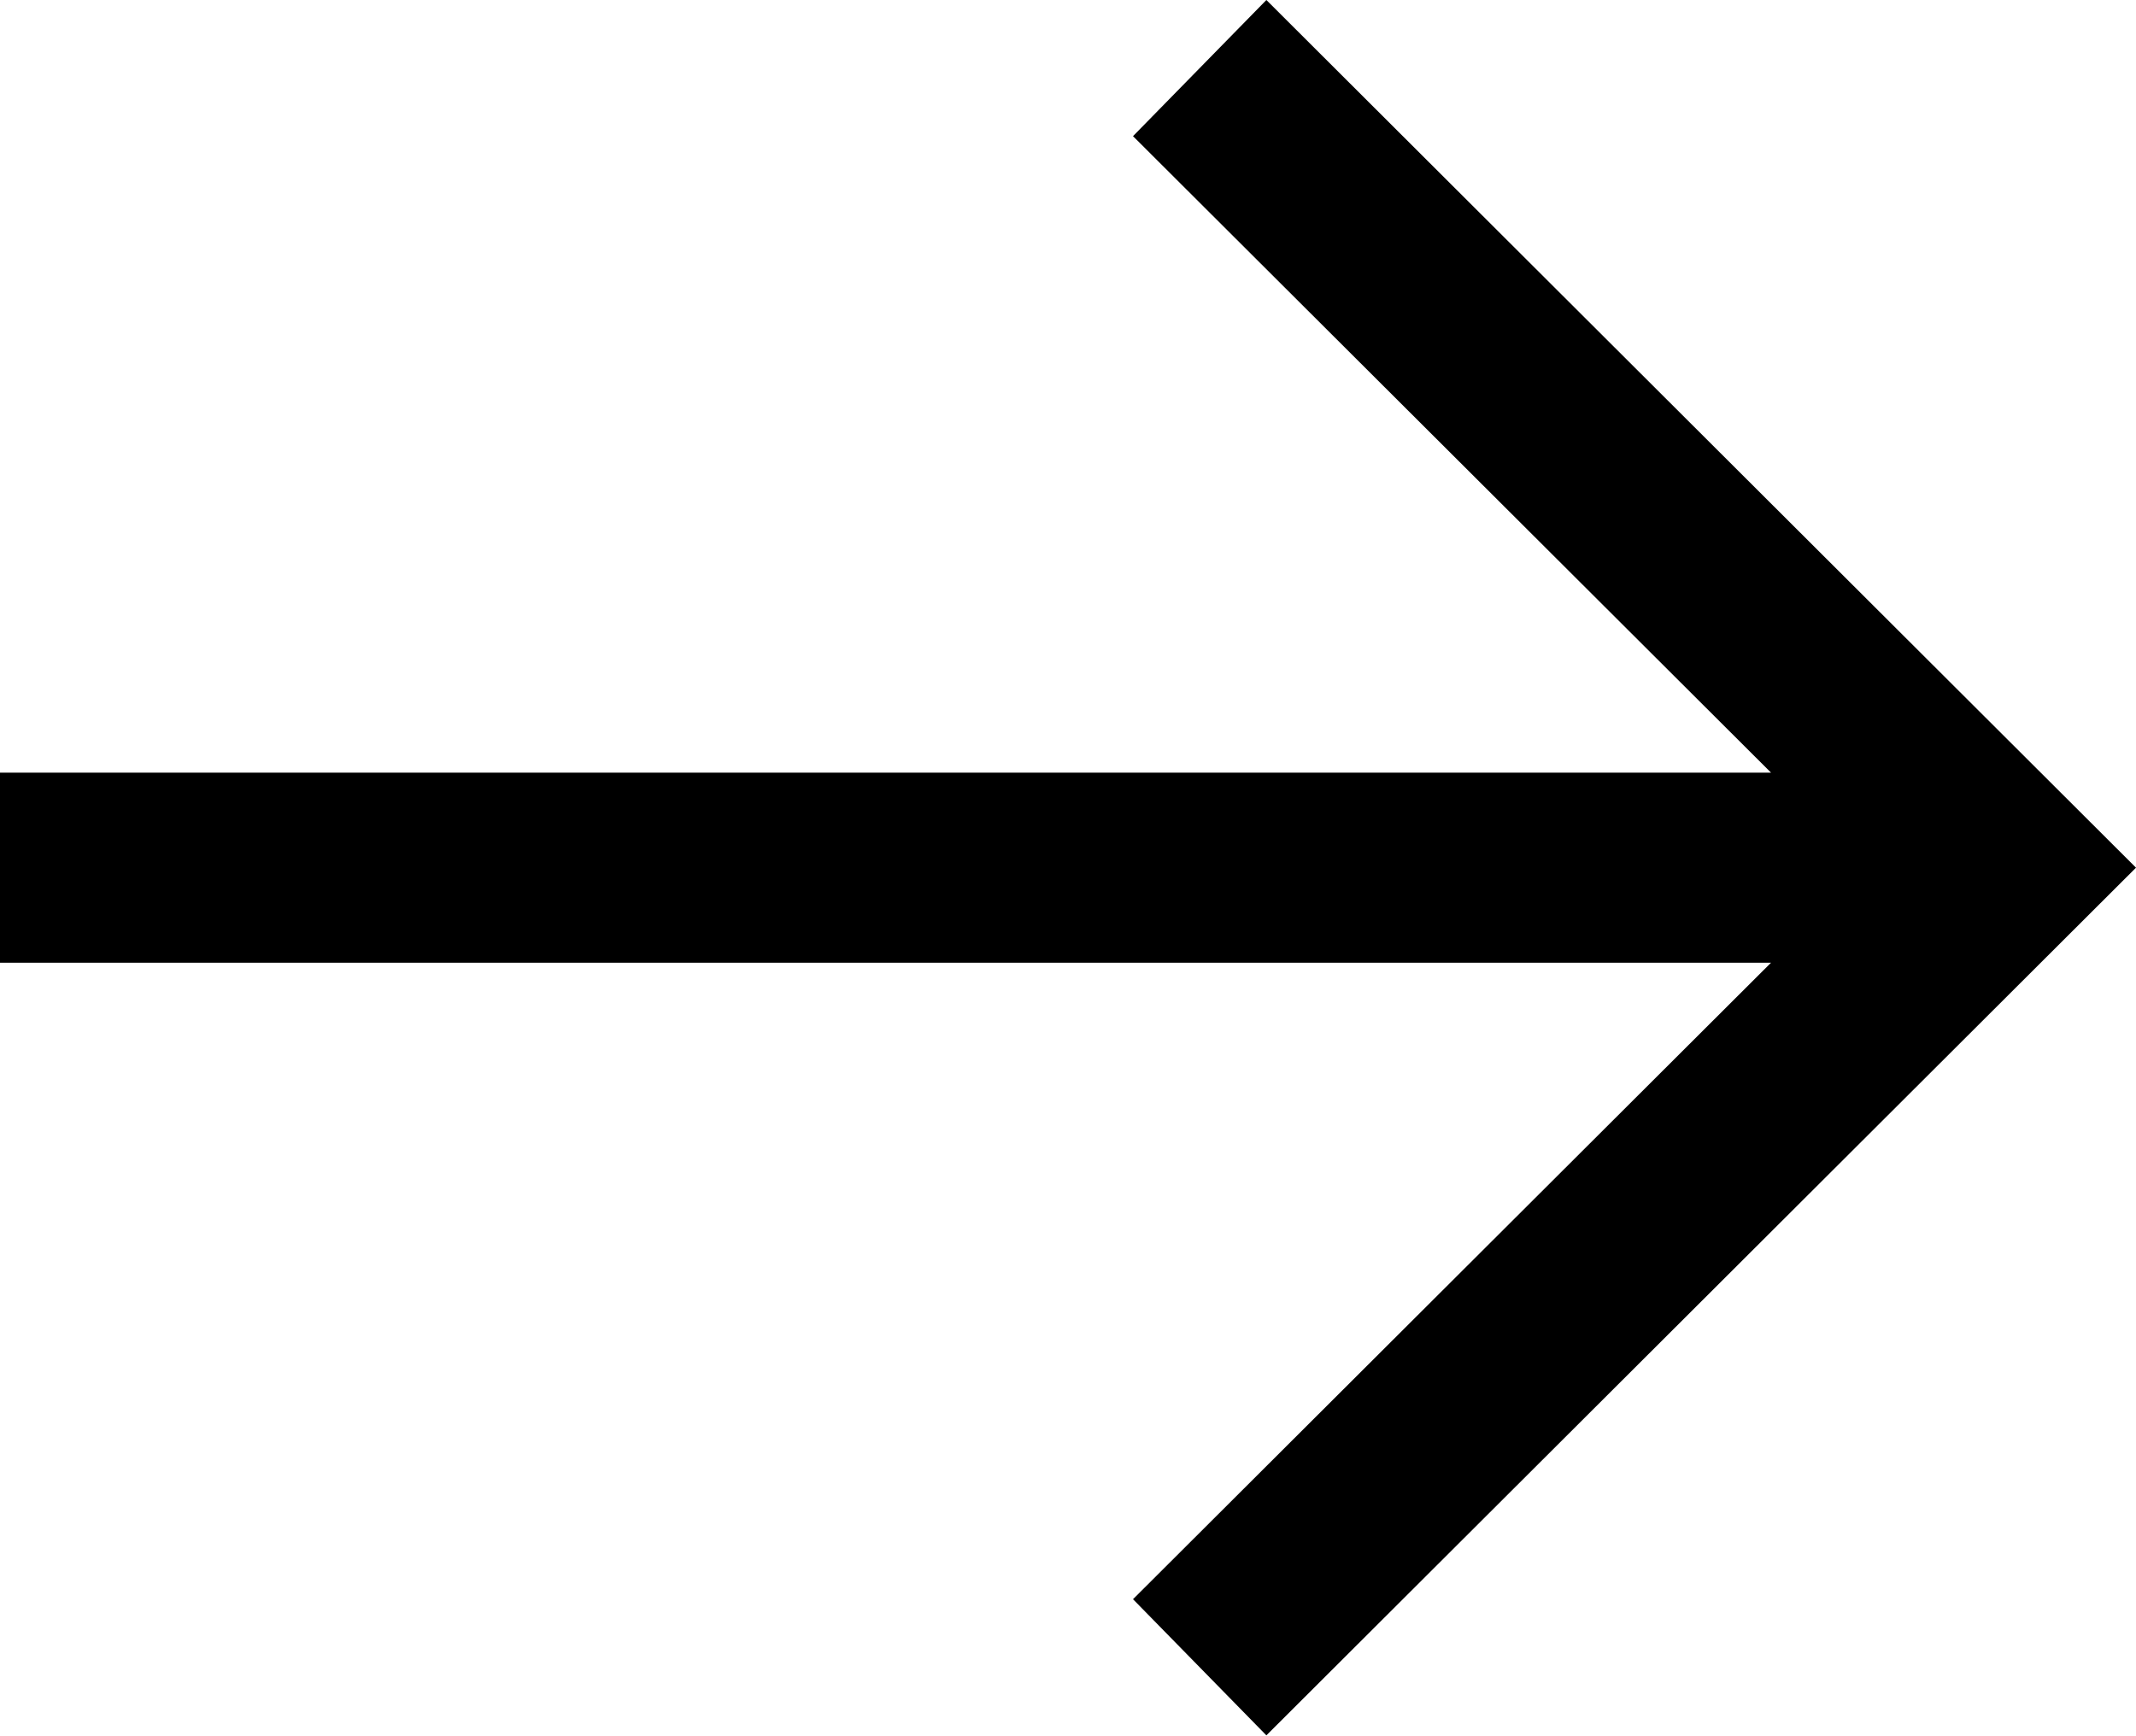
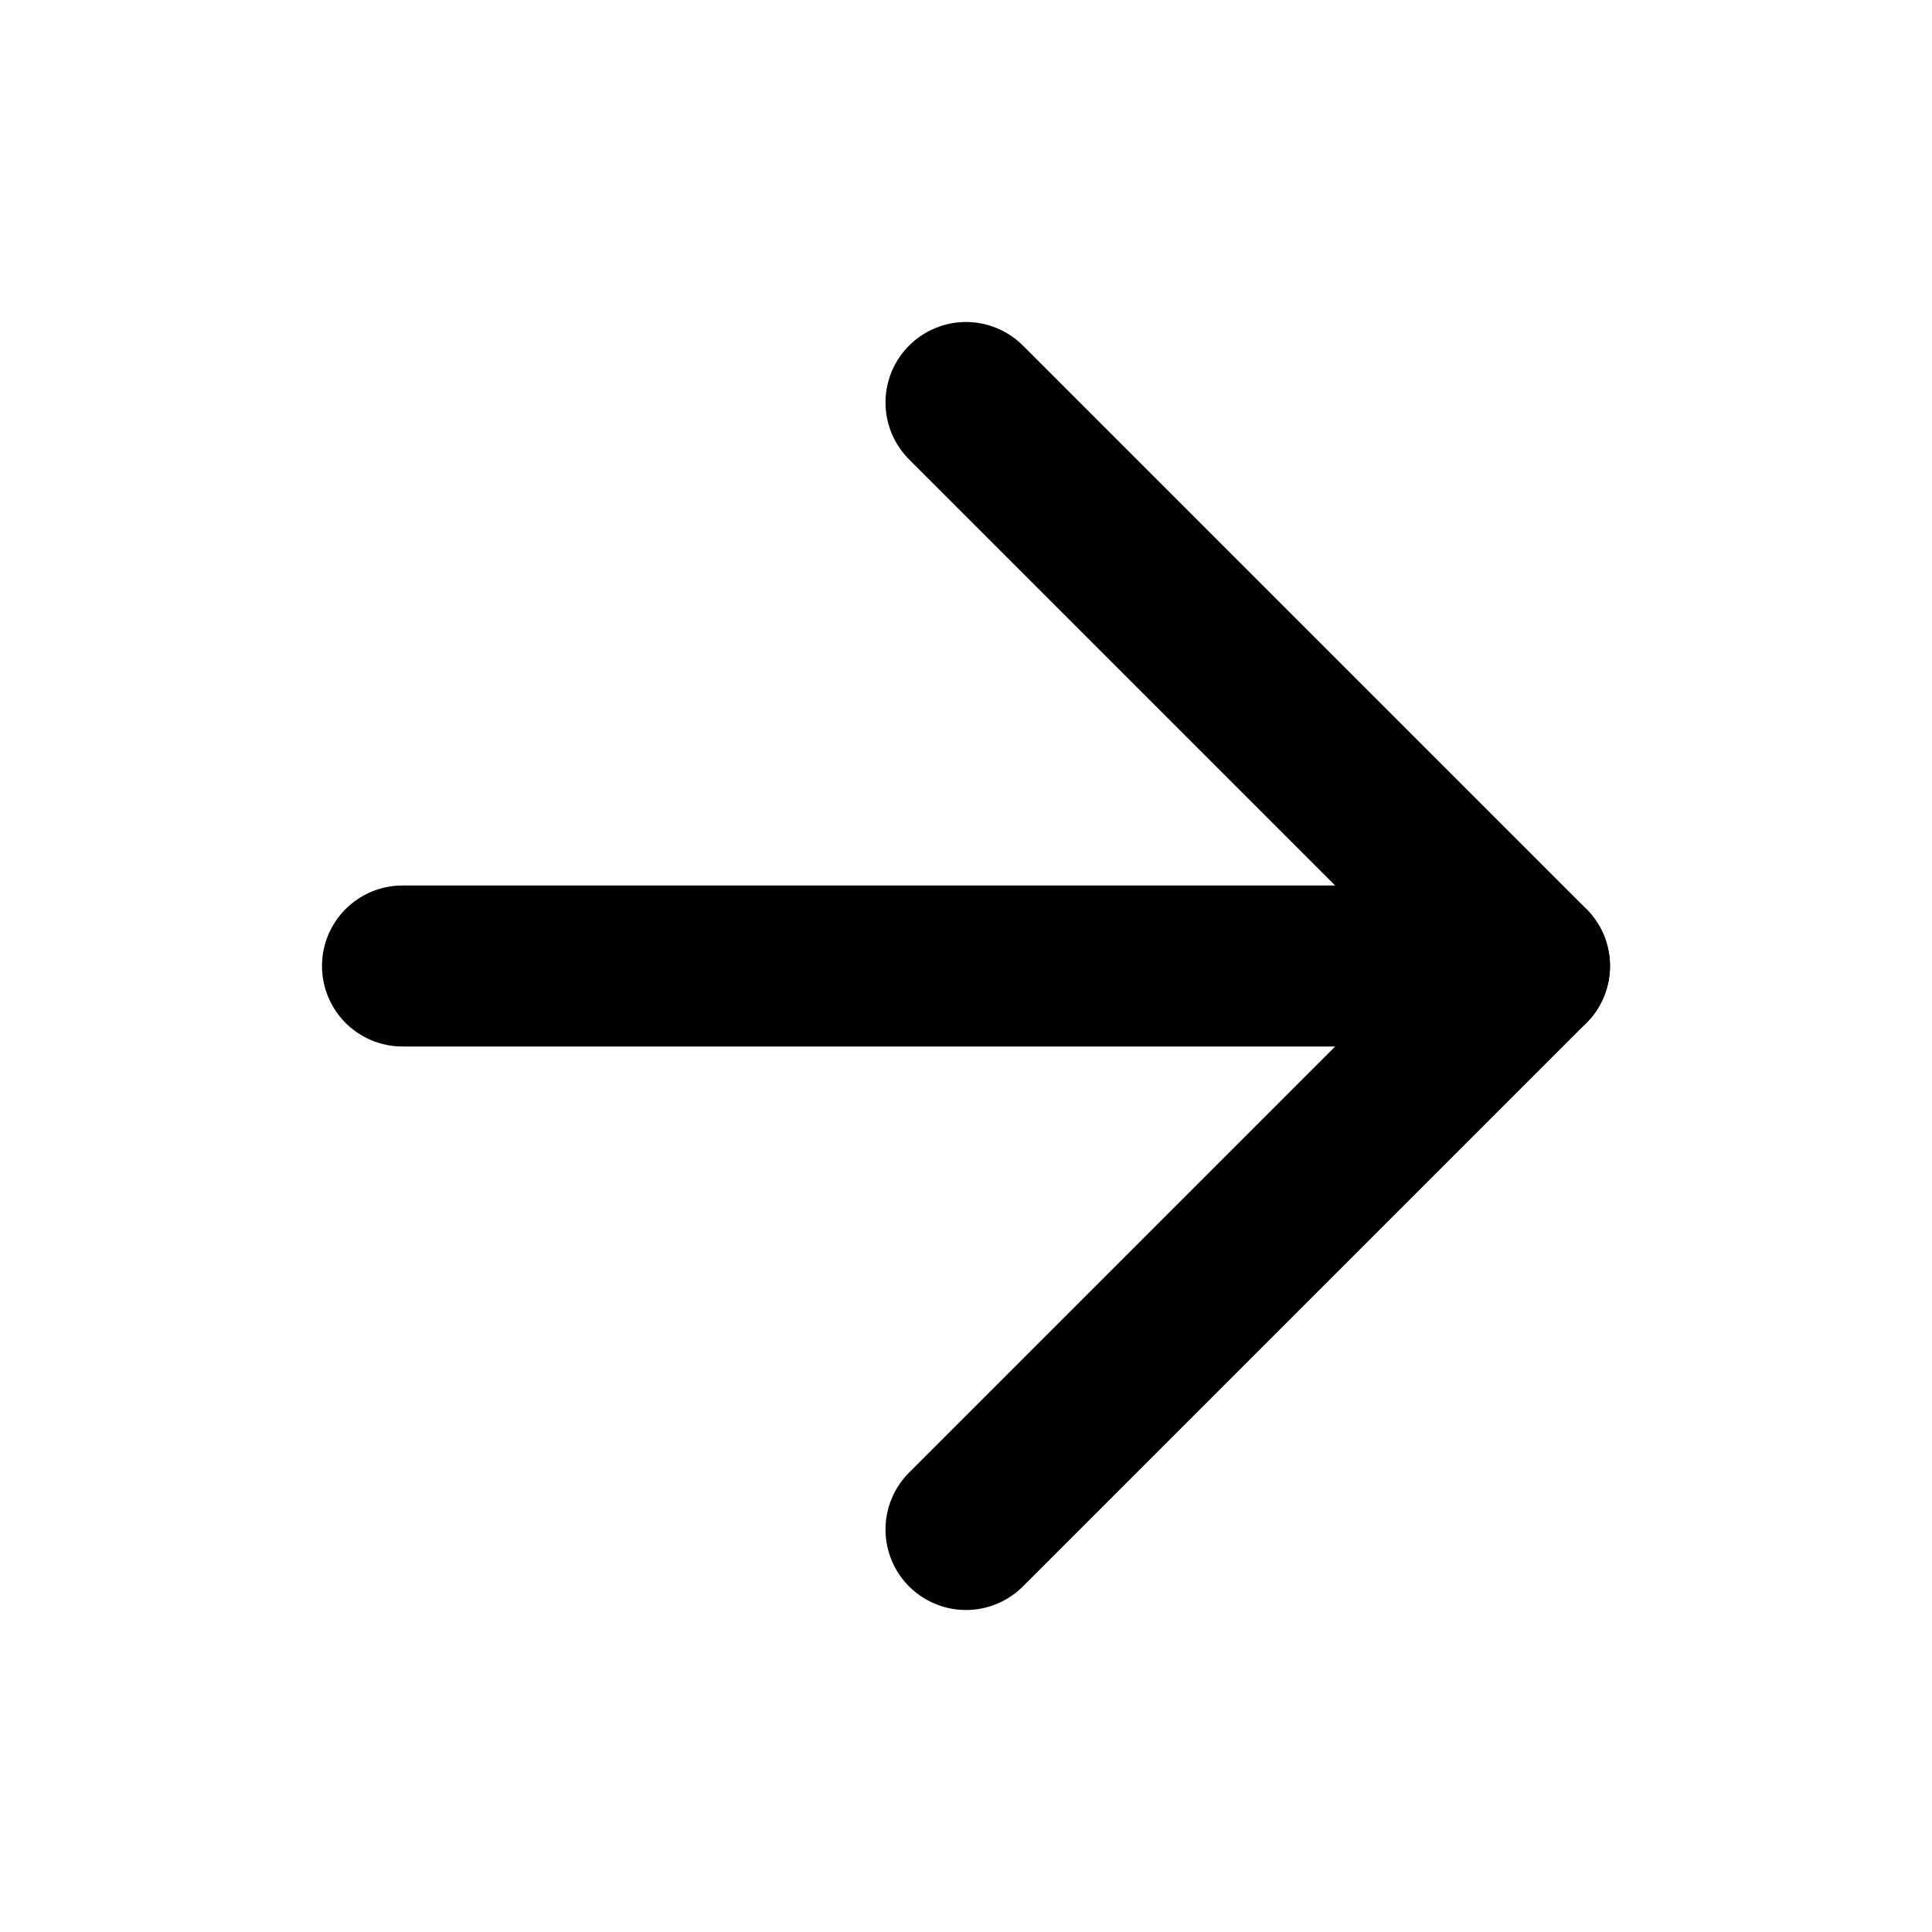
- <svg xmlns="http://www.w3.org/2000/svg" width="16" height="13" viewBox="0 0 16 13">
-   <polygon fill="#000000" points="99.487 12.98 100.486 14 107 7.5 100.486 1 99.487 2.02 104.266 6.788 91 6.788 91 8.212 104.266 8.212" transform="translate(-91 -1)" />
+ <svg xmlns="http://www.w3.org/2000/svg" width="24" height="24" viewBox="0 0 24 24" fill="none" stroke="currentColor" stroke-width="2" stroke-linecap="round" stroke-linejoin="round" class="feather feather-arrow-right">
+   <line x1="5" y1="12" x2="19" y2="12" />
+   <polyline points="12 5 19 12 12 19" />
</svg>
